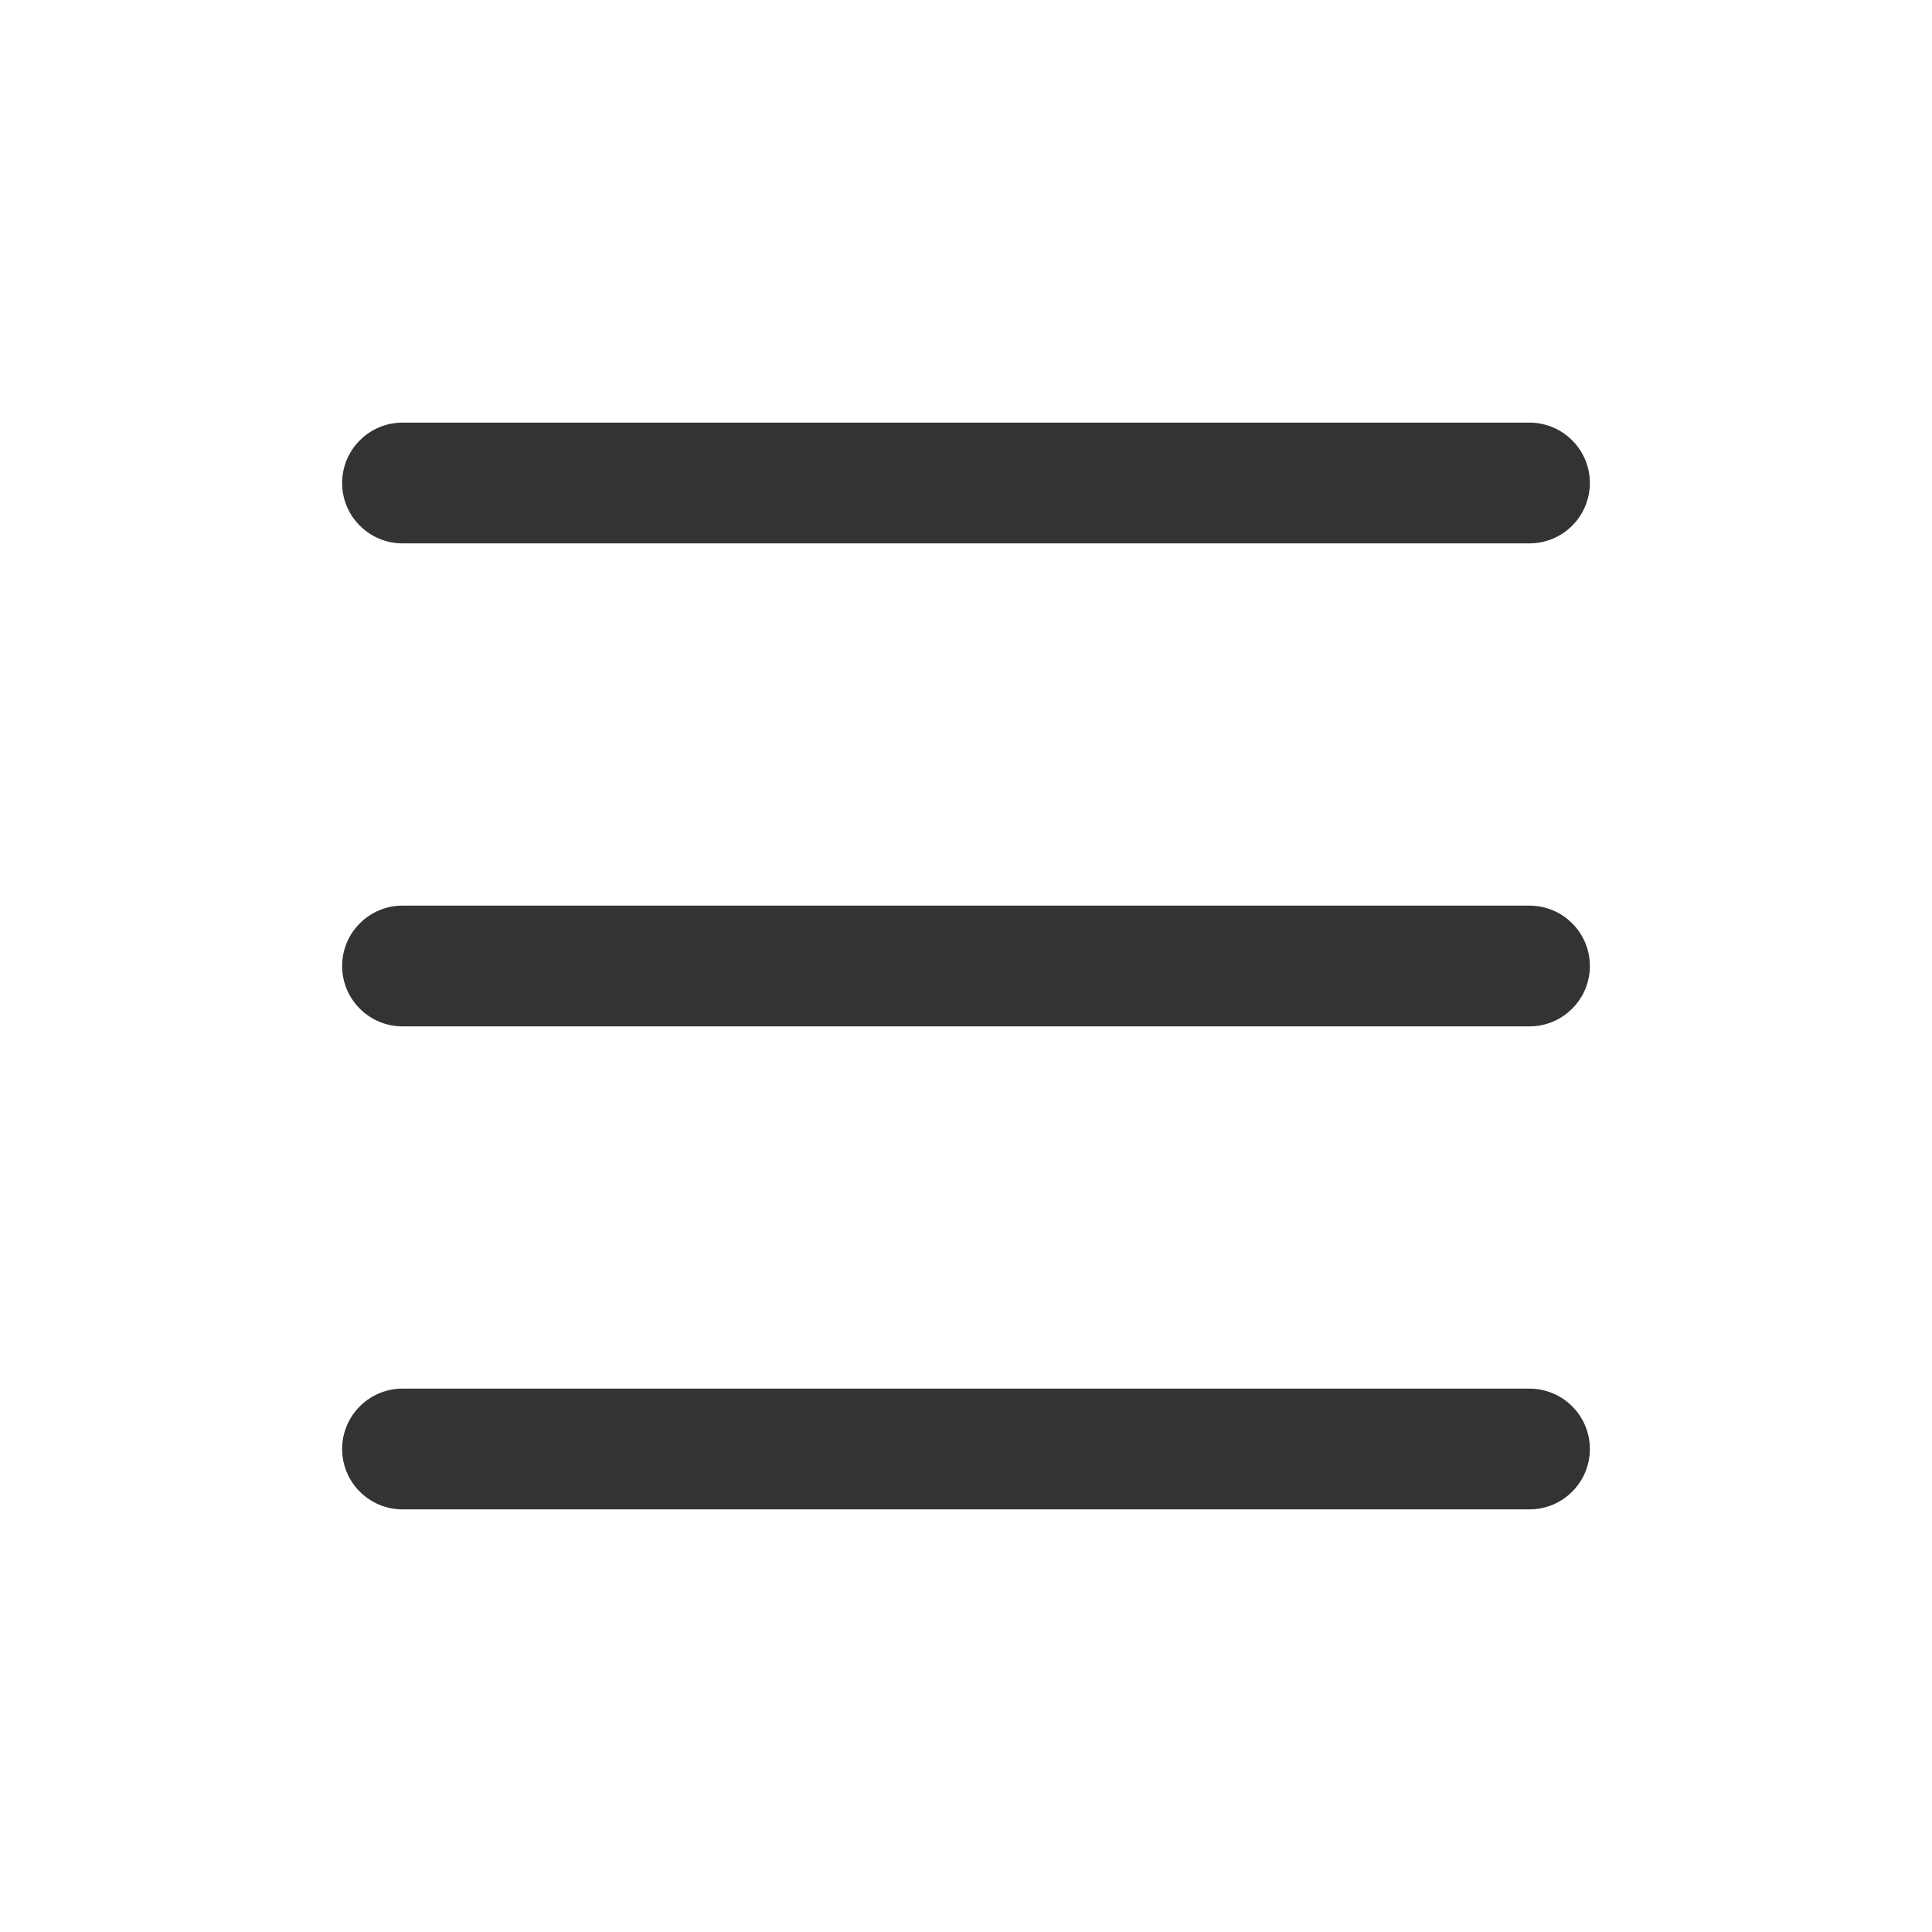
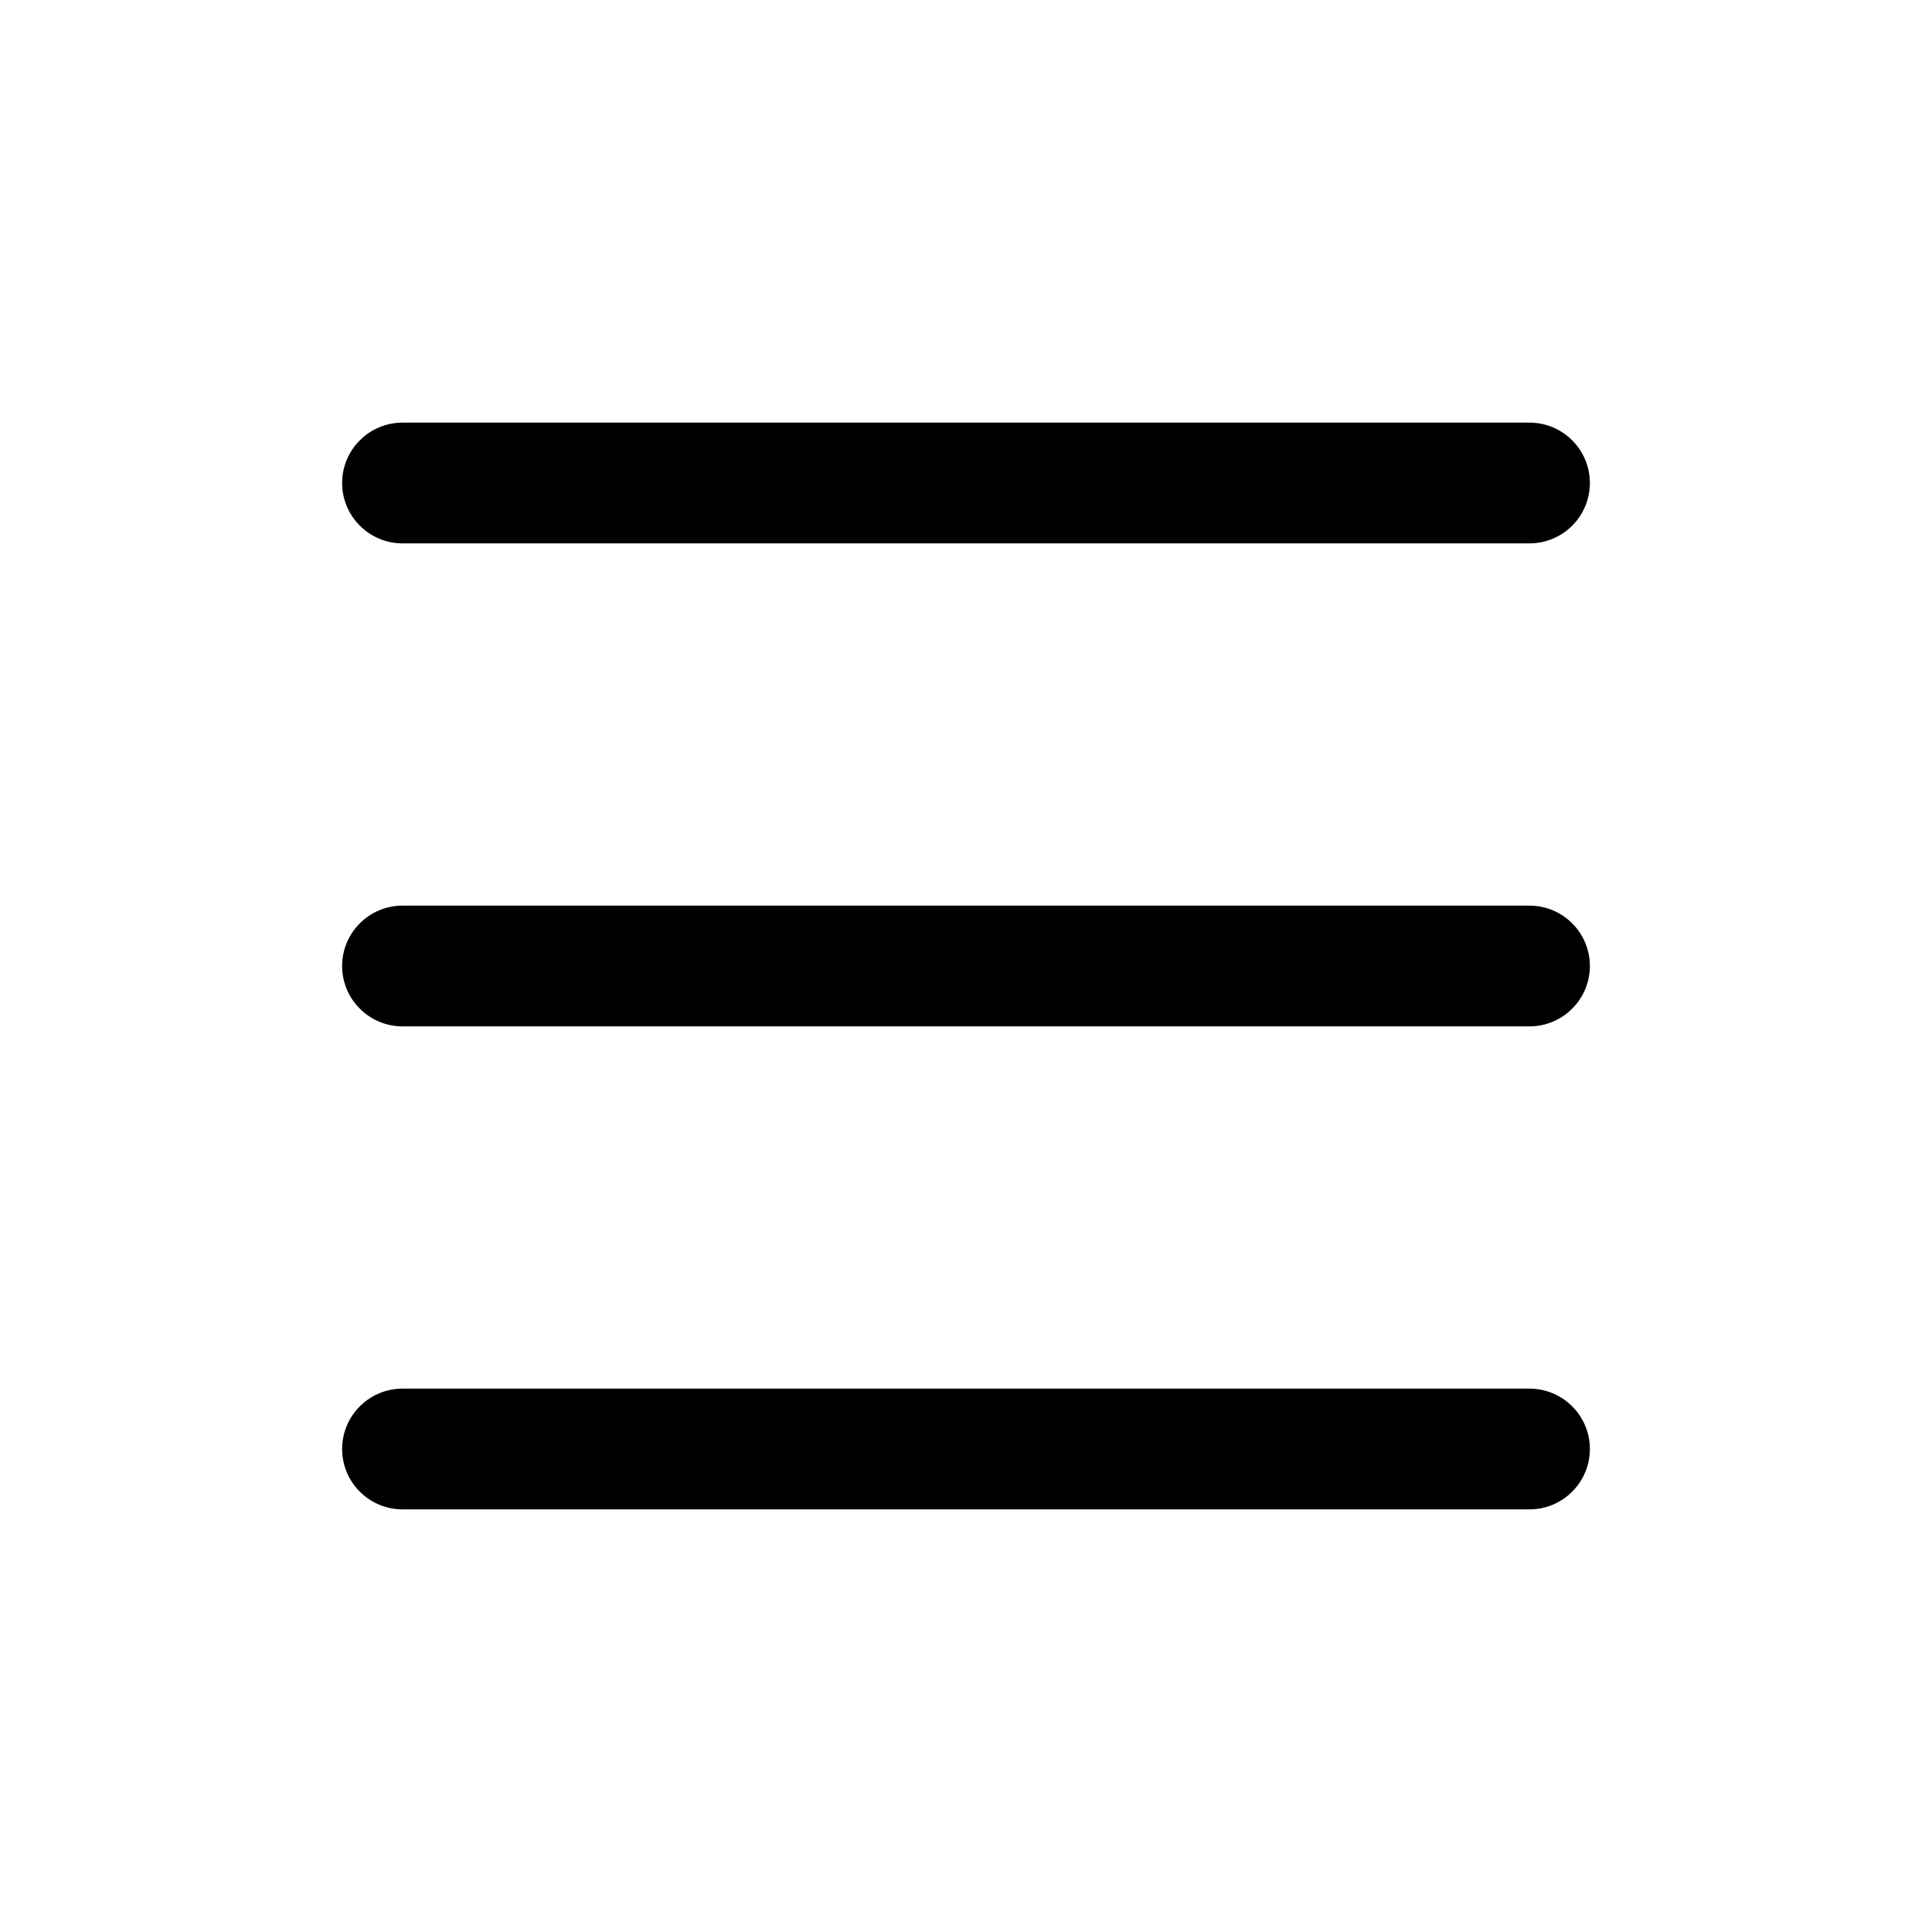
<svg xmlns="http://www.w3.org/2000/svg" width="24" height="24" viewBox="0 0 24 24" fill="none">
-   <path d="M19 17.25C19.199 17.25 19.39 17.329 19.53 17.47C19.671 17.61 19.75 17.801 19.75 18C19.75 18.199 19.671 18.39 19.53 18.53C19.39 18.671 19.199 18.75 19 18.75H5C4.801 18.75 4.61 18.671 4.47 18.53C4.329 18.39 4.25 18.199 4.25 18C4.25 17.801 4.329 17.61 4.47 17.47C4.61 17.329 4.801 17.25 5 17.25H19ZM19 11.25C19.199 11.25 19.39 11.329 19.53 11.47C19.671 11.61 19.75 11.801 19.75 12C19.75 12.199 19.671 12.39 19.53 12.53C19.39 12.671 19.199 12.75 19 12.75H5C4.801 12.75 4.61 12.671 4.47 12.53C4.329 12.39 4.25 12.199 4.25 12C4.25 11.801 4.329 11.61 4.47 11.47C4.61 11.329 4.801 11.25 5 11.25H19ZM19 5.25C19.199 5.25 19.39 5.329 19.53 5.47C19.671 5.61 19.75 5.801 19.75 6C19.75 6.199 19.671 6.39 19.53 6.53C19.39 6.671 19.199 6.75 19 6.75H5C4.801 6.75 4.61 6.671 4.47 6.53C4.329 6.39 4.25 6.199 4.25 6C4.25 5.801 4.329 5.61 4.47 5.47C4.61 5.329 4.801 5.25 5 5.25H19Z" fill="#333333" />
+   <path d="M19 17.25C19.199 17.25 19.39 17.329 19.53 17.47C19.671 17.61 19.75 17.801 19.75 18C19.75 18.199 19.671 18.39 19.53 18.53C19.39 18.671 19.199 18.75 19 18.75H5C4.801 18.75 4.61 18.671 4.47 18.53C4.329 18.39 4.25 18.199 4.25 18C4.25 17.801 4.329 17.61 4.47 17.47C4.61 17.329 4.801 17.25 5 17.25H19ZM19 11.25C19.199 11.25 19.39 11.329 19.53 11.47C19.671 11.61 19.75 11.801 19.75 12C19.75 12.199 19.671 12.39 19.53 12.53C19.39 12.671 19.199 12.75 19 12.75H5C4.801 12.75 4.61 12.671 4.47 12.53C4.329 12.39 4.25 12.199 4.25 12C4.25 11.801 4.329 11.61 4.47 11.47C4.61 11.329 4.801 11.25 5 11.25H19ZM19 5.25C19.199 5.25 19.39 5.329 19.53 5.47C19.671 5.61 19.75 5.801 19.75 6C19.75 6.199 19.671 6.39 19.53 6.53C19.39 6.671 19.199 6.75 19 6.75H5C4.801 6.75 4.61 6.671 4.47 6.53C4.329 6.39 4.25 6.199 4.25 6C4.25 5.801 4.329 5.61 4.47 5.47C4.61 5.329 4.801 5.25 5 5.25H19Z" fill="currentColor" />
</svg>
